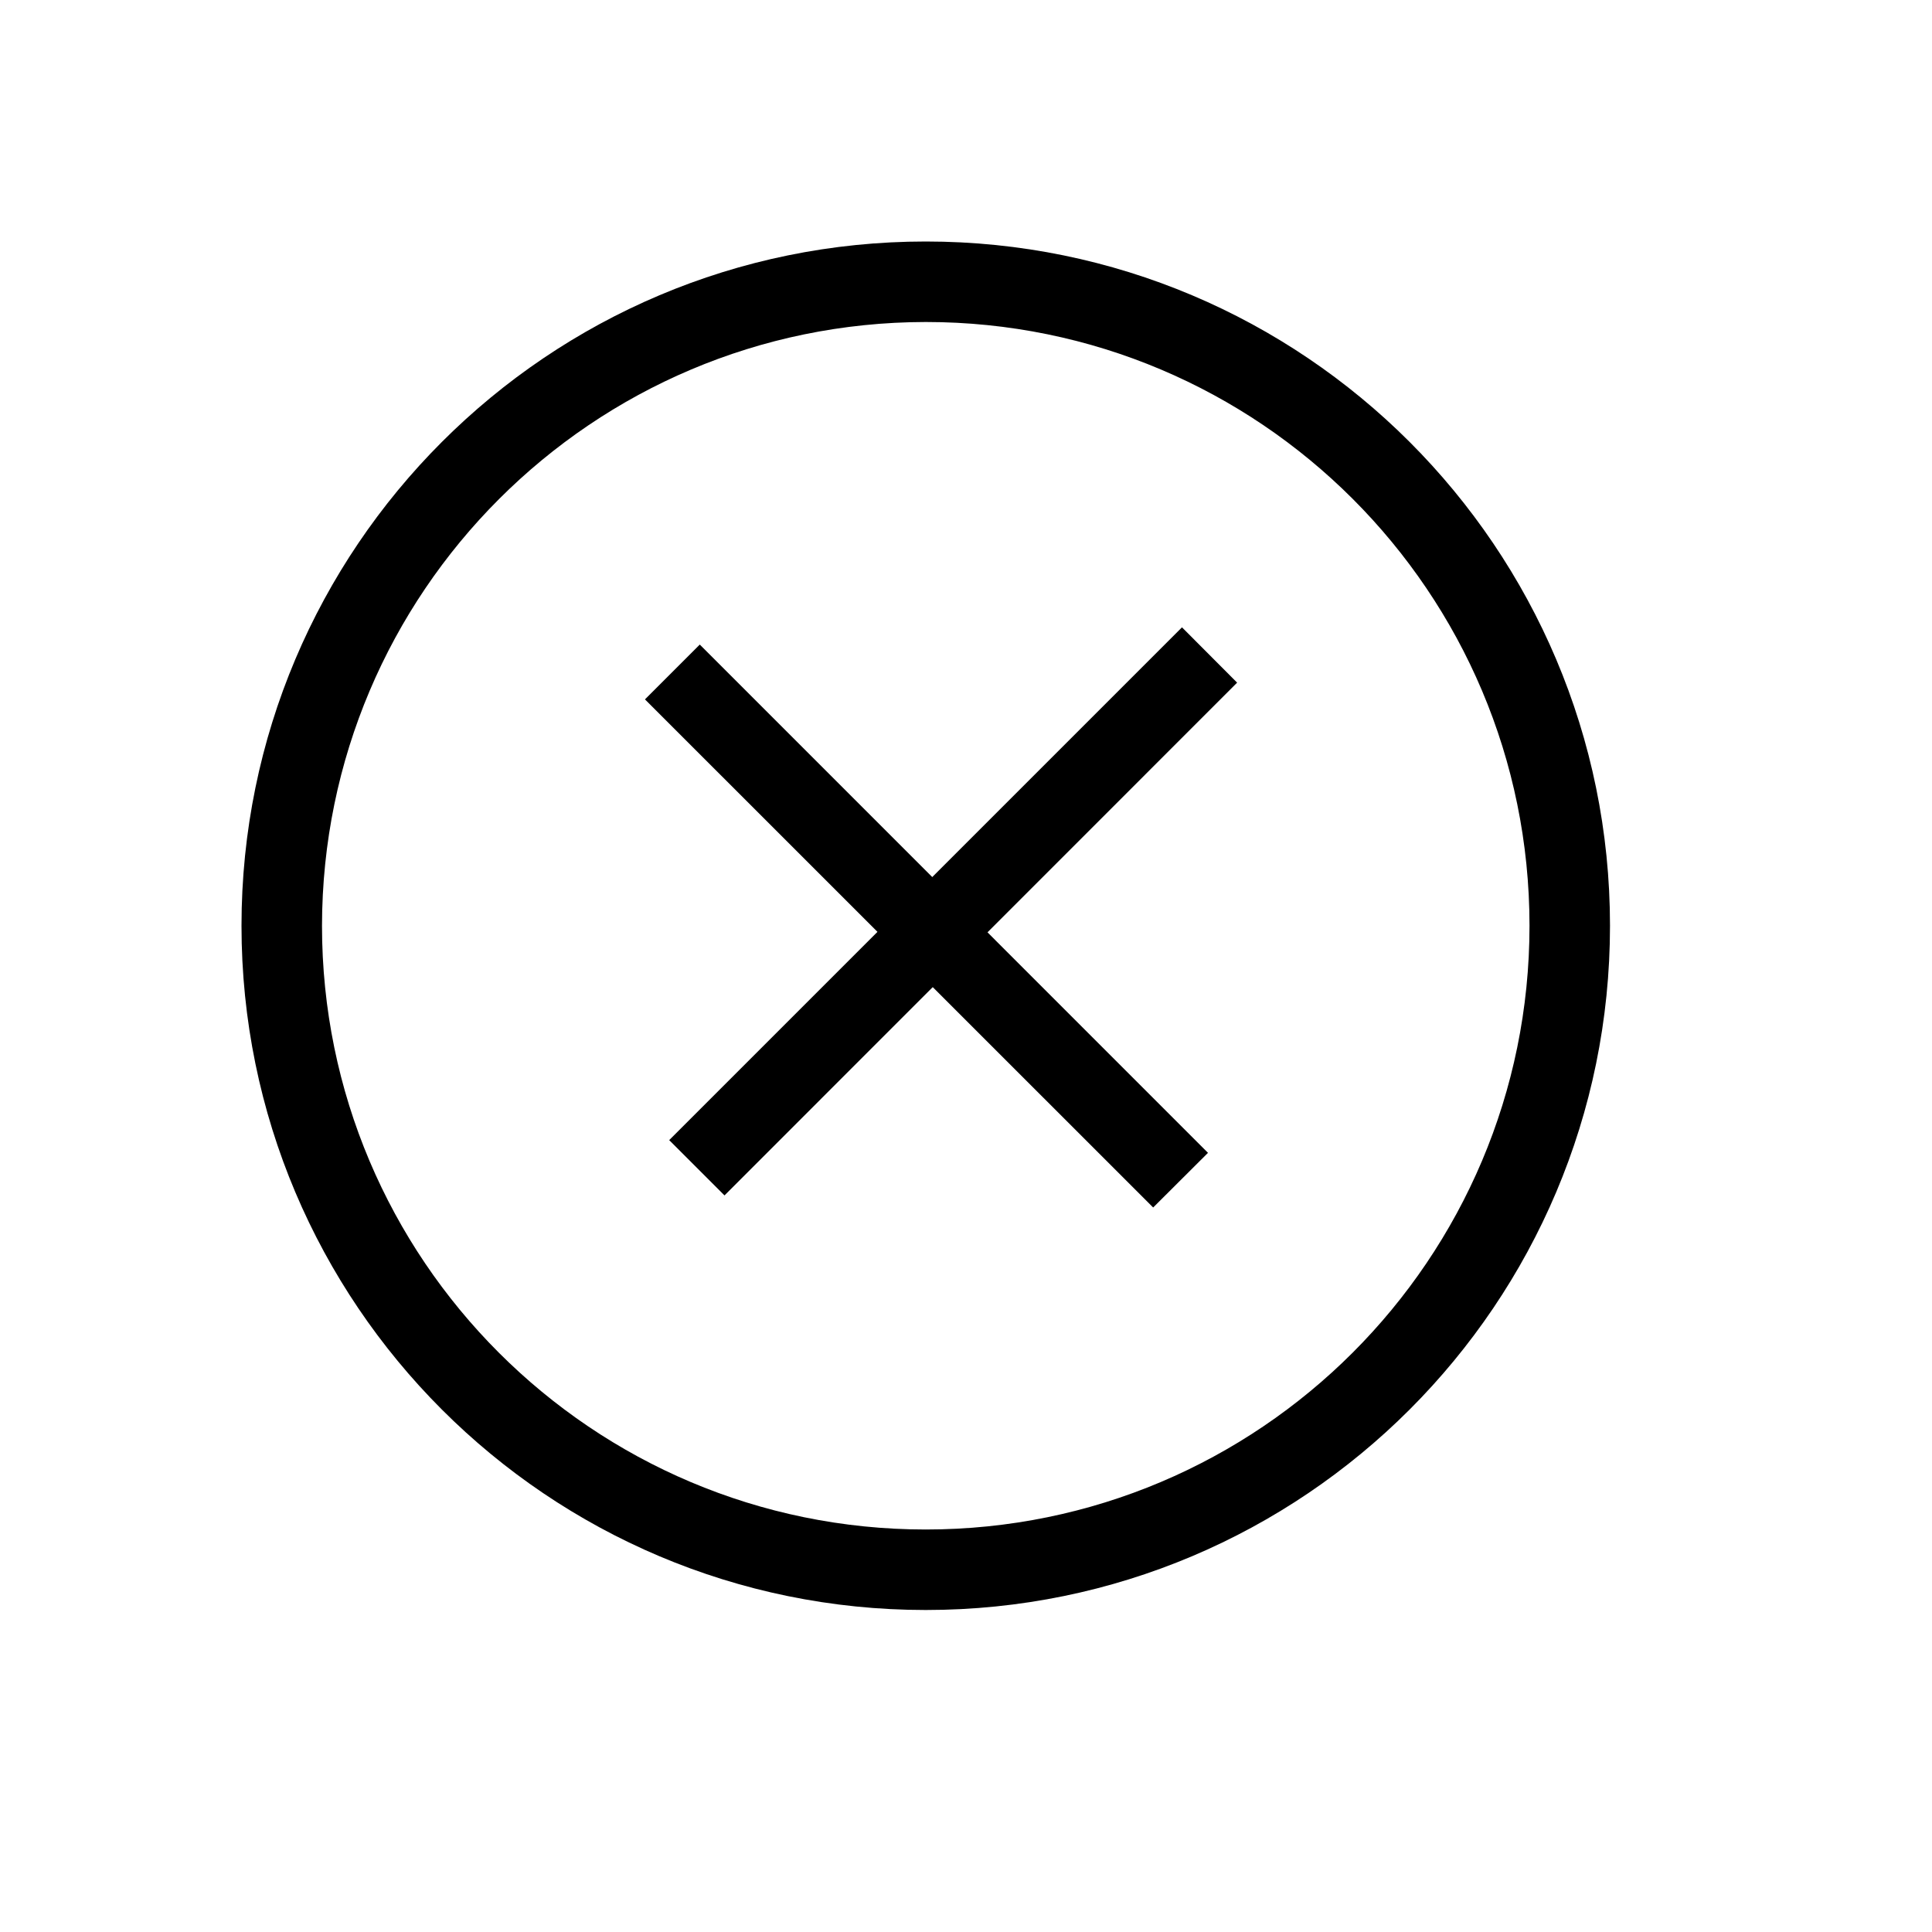
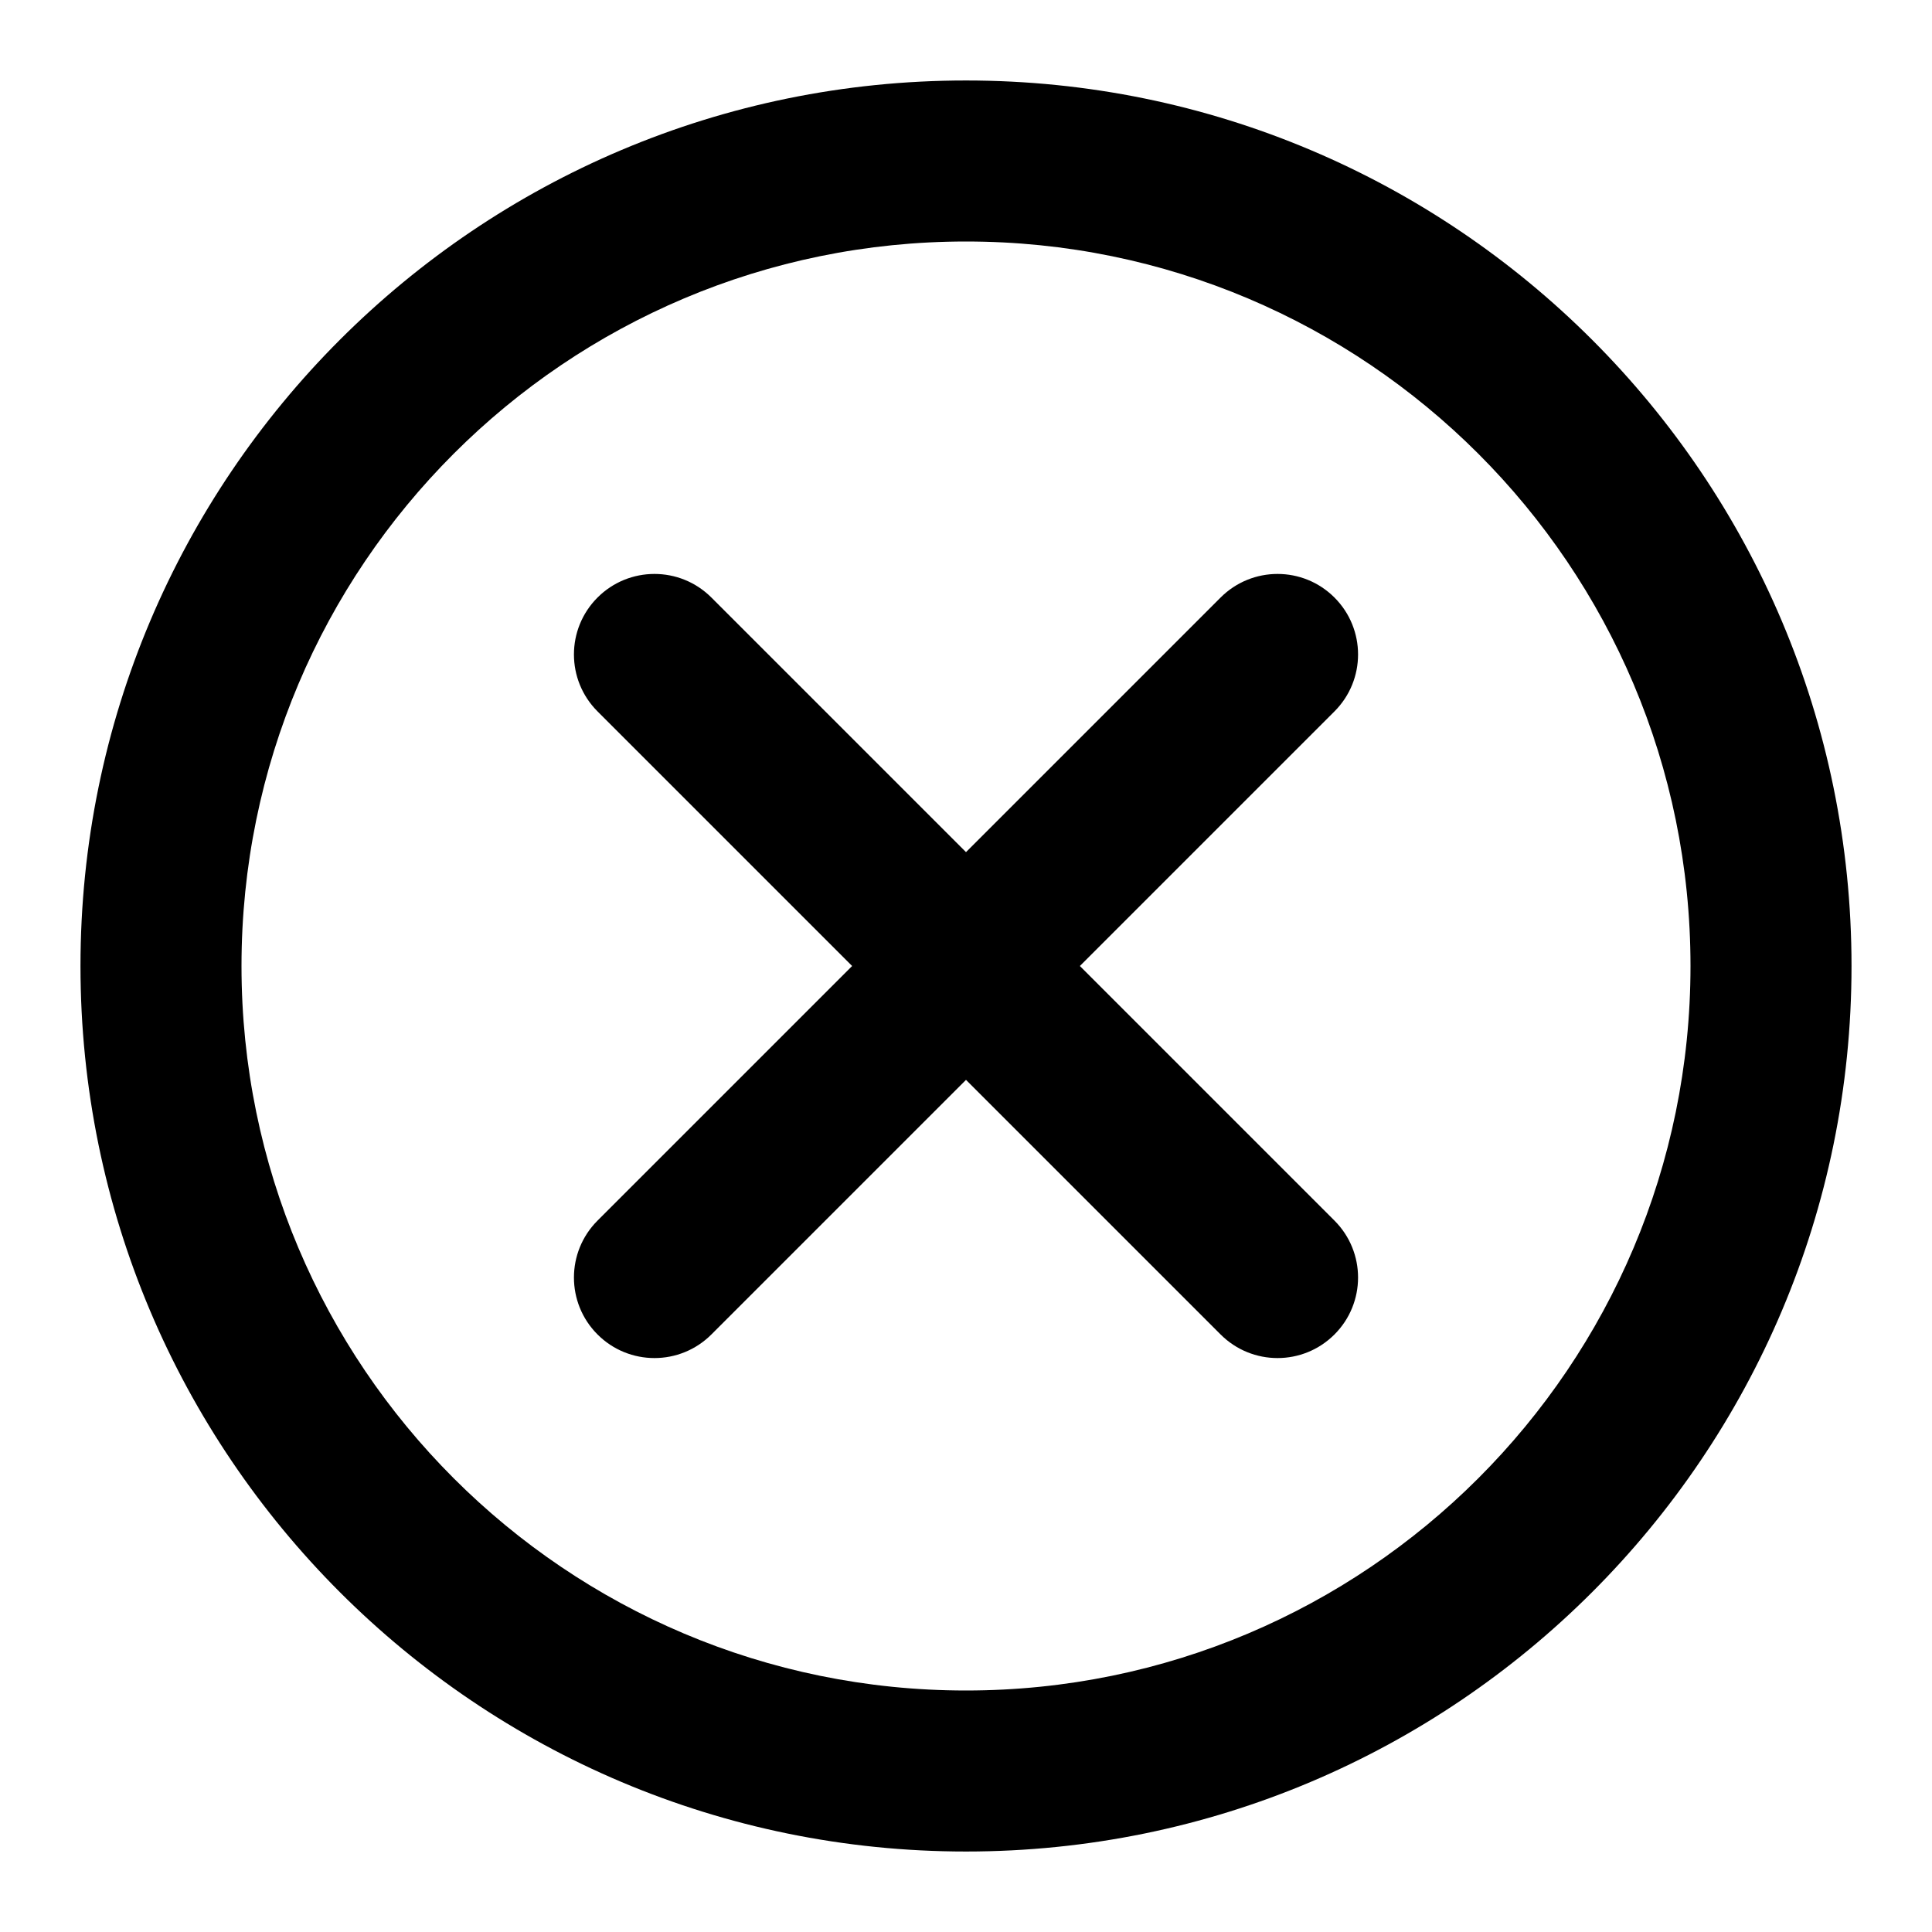
- <svg xmlns="http://www.w3.org/2000/svg" id="Menu" width="24" height="24" viewBox="0 0 24 24">
-   <defs>
-     <style>
-       .cls-1 {
-         fill-rule: evenodd;
-       }
-     </style>
-   </defs>
-   <path class="cls-1" d="M11.5,4A7.5,7.5,0,1,1,4,11.5,7.509,7.509,0,0,1,11.5,4m0-1A8.5,8.5,0,1,0,20,11.5,8.5,8.5,0,0,0,11.5,3h0Z" />
-   <path id="Rectangle_1_copy" data-name="Rectangle 1 copy" class="cls-1" d="M9,14.85l-0.687-.687,6.37-6.37L15.368,8.48Z" />
-   <path id="Rectangle_1_copy_2" data-name="Rectangle 1 copy 2" class="cls-1" d="M15.006,14.321L14.325,15,8.012,8.688l0.681-.681Z" />
+ <svg xmlns="http://www.w3.org/2000/svg" version="1.1" width="32" height="32" viewBox="0 0 32 32">
+   <path d="M16 4c-6.627 0-12 5.373-12 12s5.373 12 12 12c6.627 0 12-5.373 12-12s-5.373-12-12-12zM1.333 16c0-8.1 6.566-14.667 14.667-14.667s14.667 6.566 14.667 14.667c0 8.1-6.567 14.667-14.667 14.667s-14.667-6.567-14.667-14.667zM9.897 9.897c0.521-0.521 1.365-0.521 1.886 0l4.217 4.217 4.217-4.217c0.521-0.521 1.365-0.521 1.886 0s0.521 1.365 0 1.886l-4.217 4.217 4.217 4.217c0.521 0.521 0.521 1.365 0 1.886s-1.365 0.521-1.886 0l-4.217-4.217-4.217 4.217c-0.521 0.521-1.365 0.521-1.886 0s-0.521-1.365 0-1.886l4.217-4.217-4.217-4.217c-0.521-0.521-0.521-1.365 0-1.886z" />
</svg>
